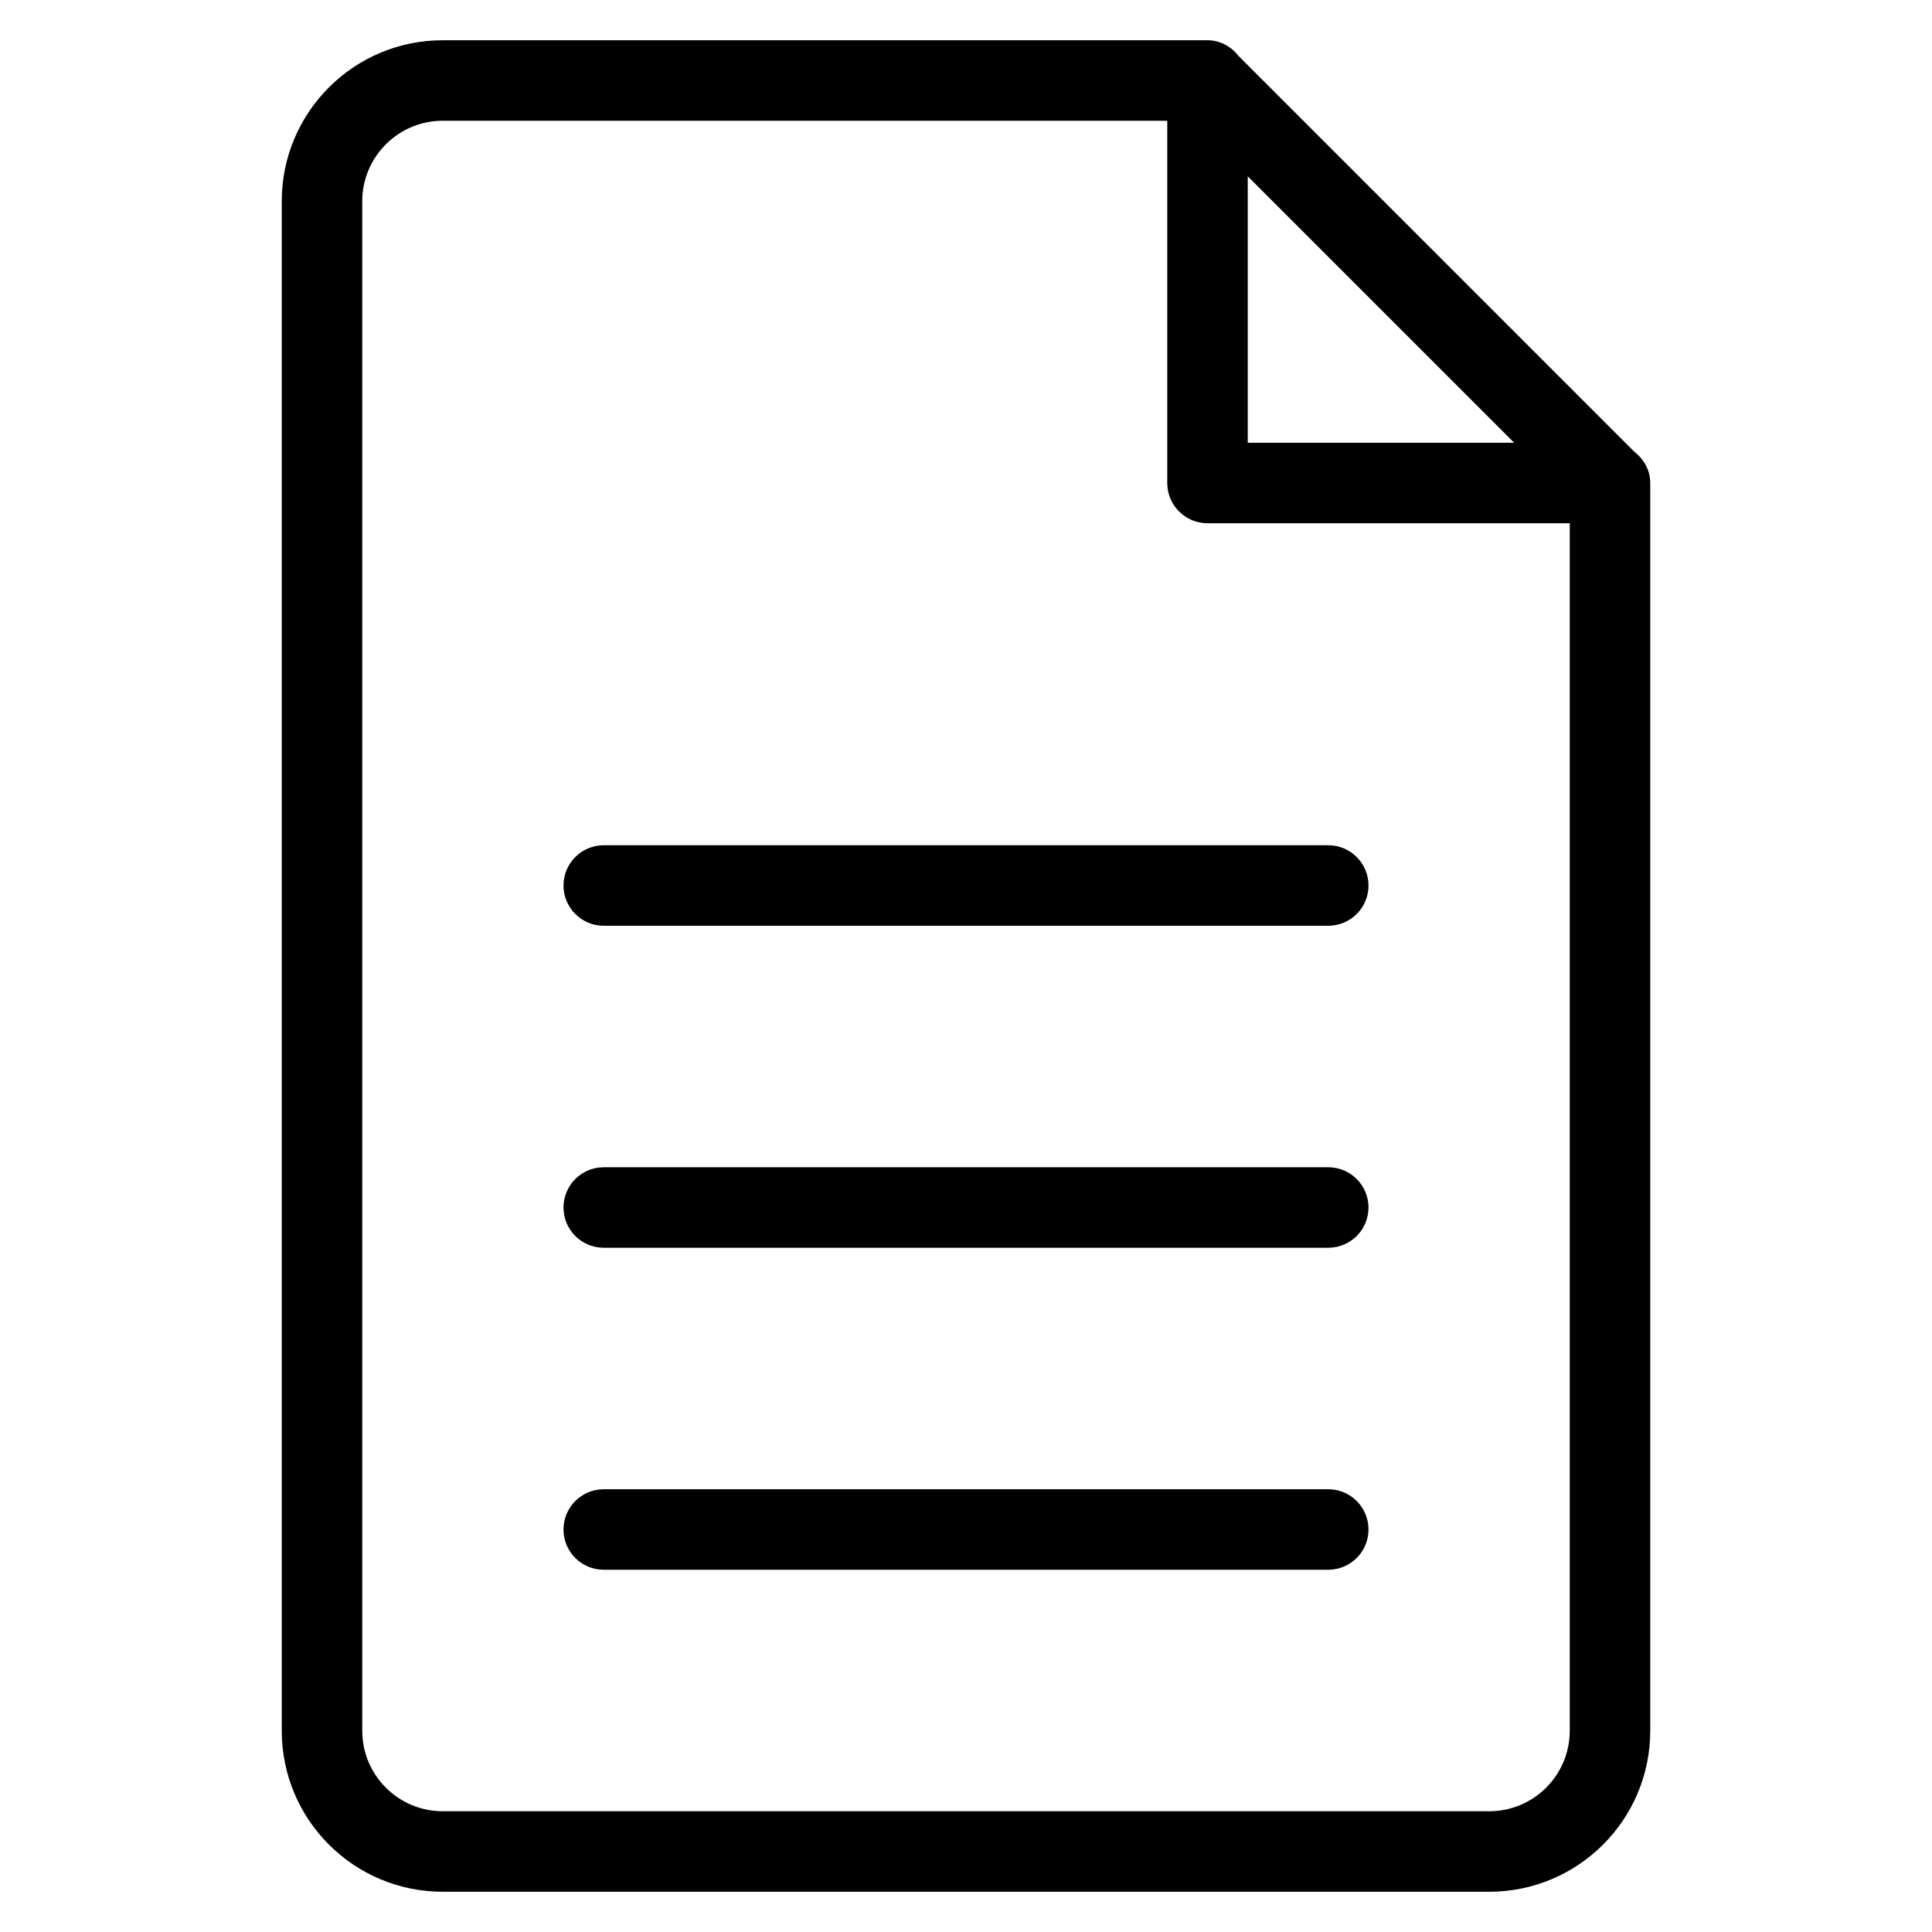
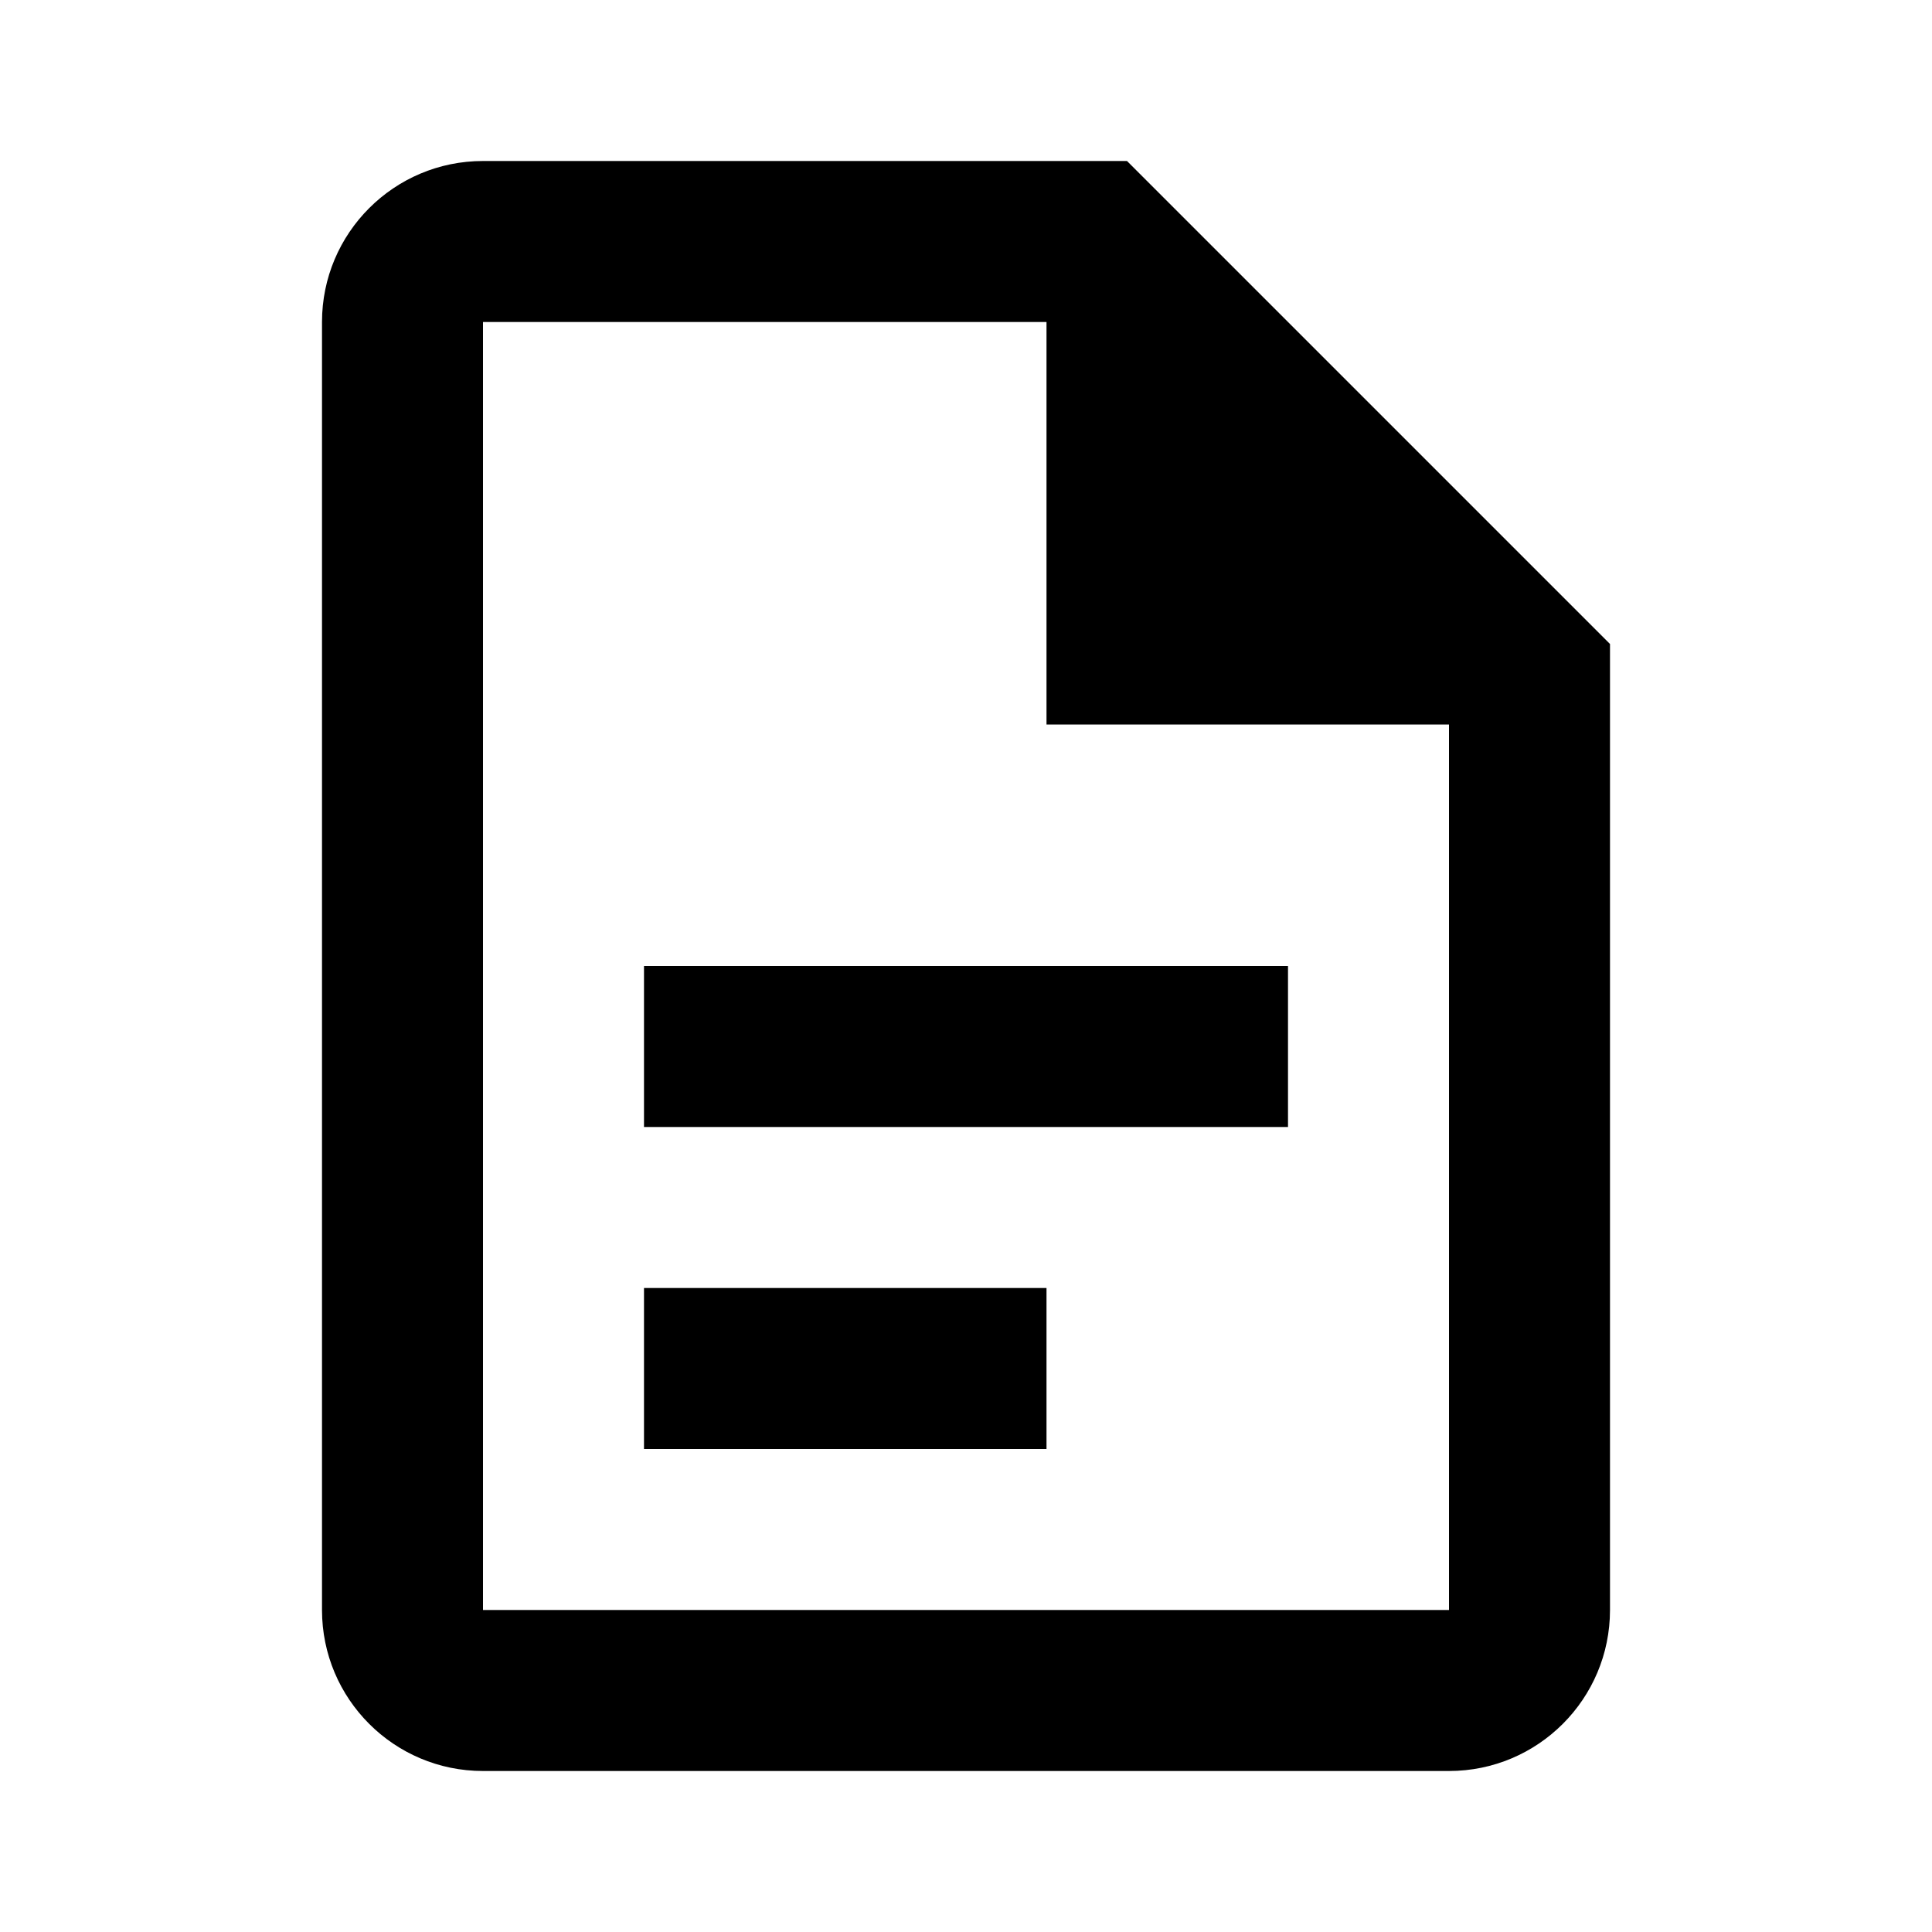
- <svg xmlns="http://www.w3.org/2000/svg" enable-background="new 0 0 48 48" height="48px" id="Layer_1" version="1.1" viewBox="0 0 48 48" width="48px" xml:space="preserve">
-   <path clip-rule="evenodd" d="M37,47H11c-2.209,0-4-1.791-4-4V5c0-2.209,1.791-4,4-4h18.973  c0.002,0,0.005,0,0.007,0h0.02H30c0.32,0,0.593,0.161,0.776,0.395l9.829,9.829C40.84,11.407,41,11.68,41,12l0,0v0.021  c0,0.002,0,0.003,0,0.005V43C41,45.209,39.209,47,37,47z M31,4.381V11h6.619L31,4.381z M39,13h-9c-0.553,0-1-0.448-1-1V3H11  C9.896,3,9,3.896,9,5v38c0,1.104,0.896,2,2,2h26c1.104,0,2-0.896,2-2V13z M33,39H15c-0.553,0-1-0.447-1-1c0-0.552,0.447-1,1-1h18  c0.553,0,1,0.448,1,1C34,38.553,33.553,39,33,39z M33,31H15c-0.553,0-1-0.447-1-1c0-0.552,0.447-1,1-1h18c0.553,0,1,0.448,1,1  C34,30.553,33.553,31,33,31z M33,23H15c-0.553,0-1-0.447-1-1c0-0.552,0.447-1,1-1h18c0.553,0,1,0.448,1,1C34,22.553,33.553,23,33,23  z" fill-rule="evenodd" />
+ <svg xmlns="http://www.w3.org/2000/svg" version="1.1" width="24" height="24" viewBox="0 0 24 24">
+   <path fill="#000000" d="M6,2A2,2 0 0,0 4,4V20A2,2 0 0,0 6,22H18A2,2 0 0,0 20,20V8L14,2H6M6,4H13V9H18V20H6V4M8,12V14H16V12H8M8,16V18H13V16H8Z" />
</svg>
